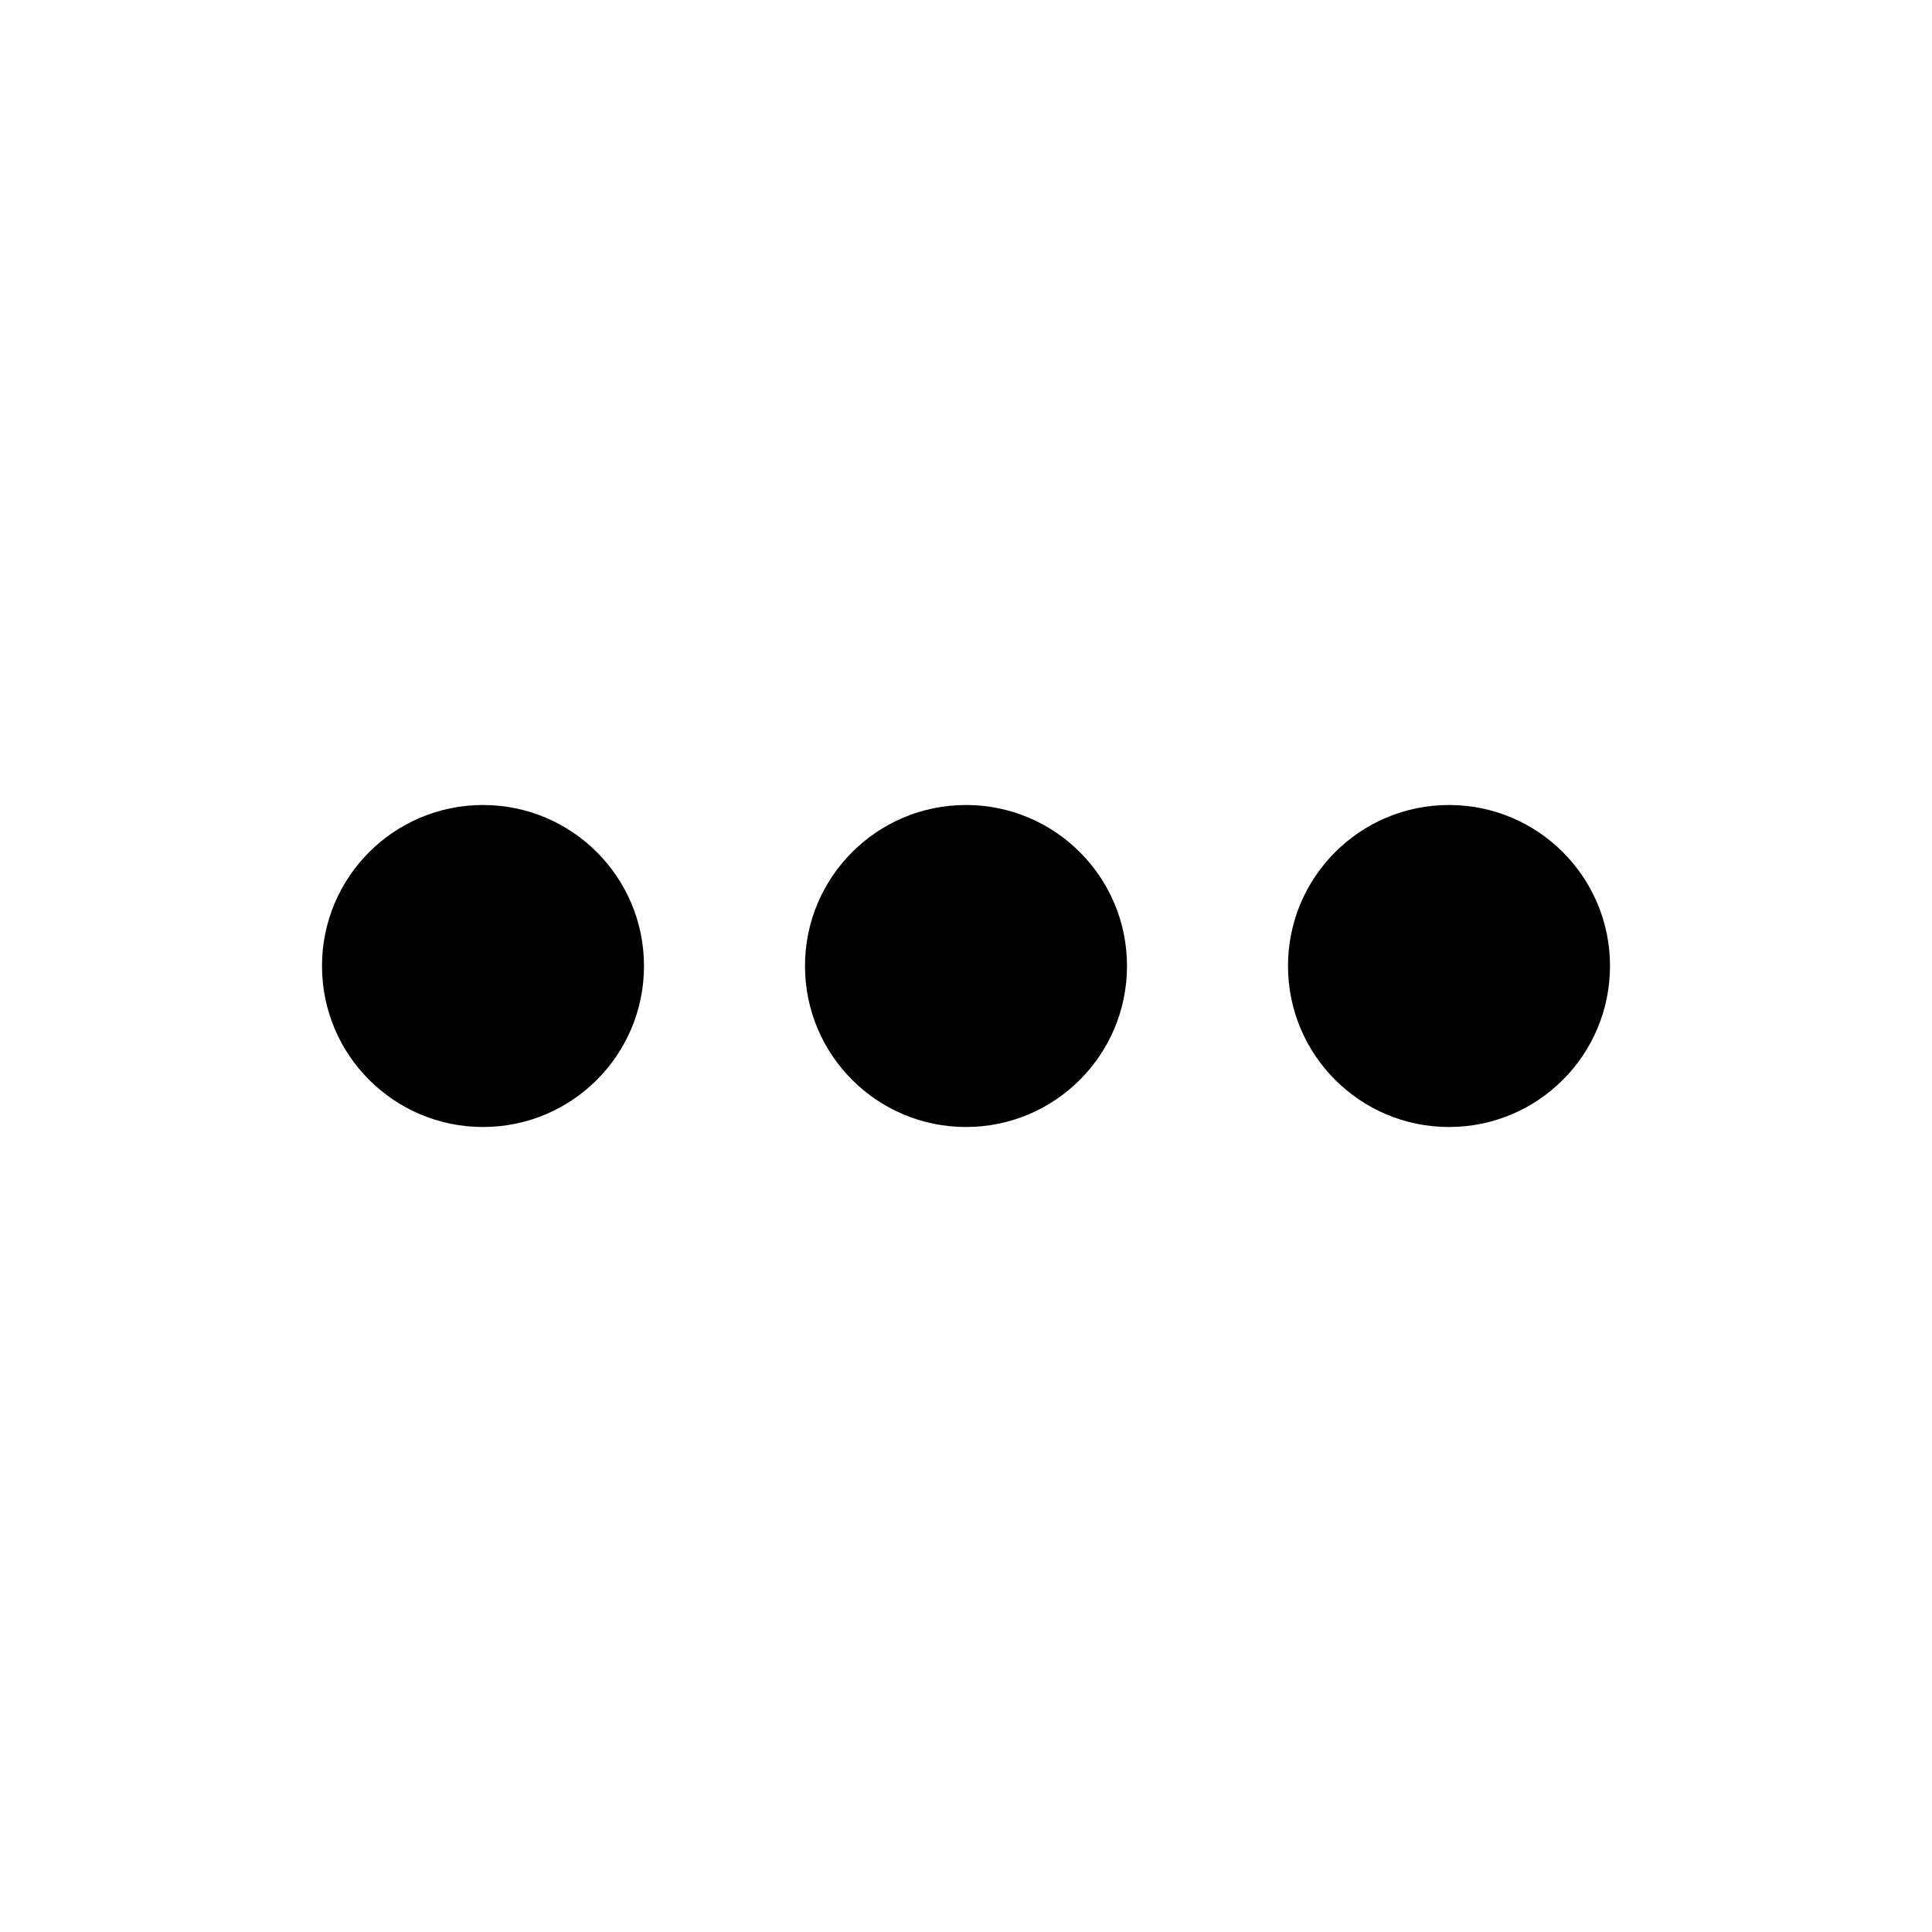
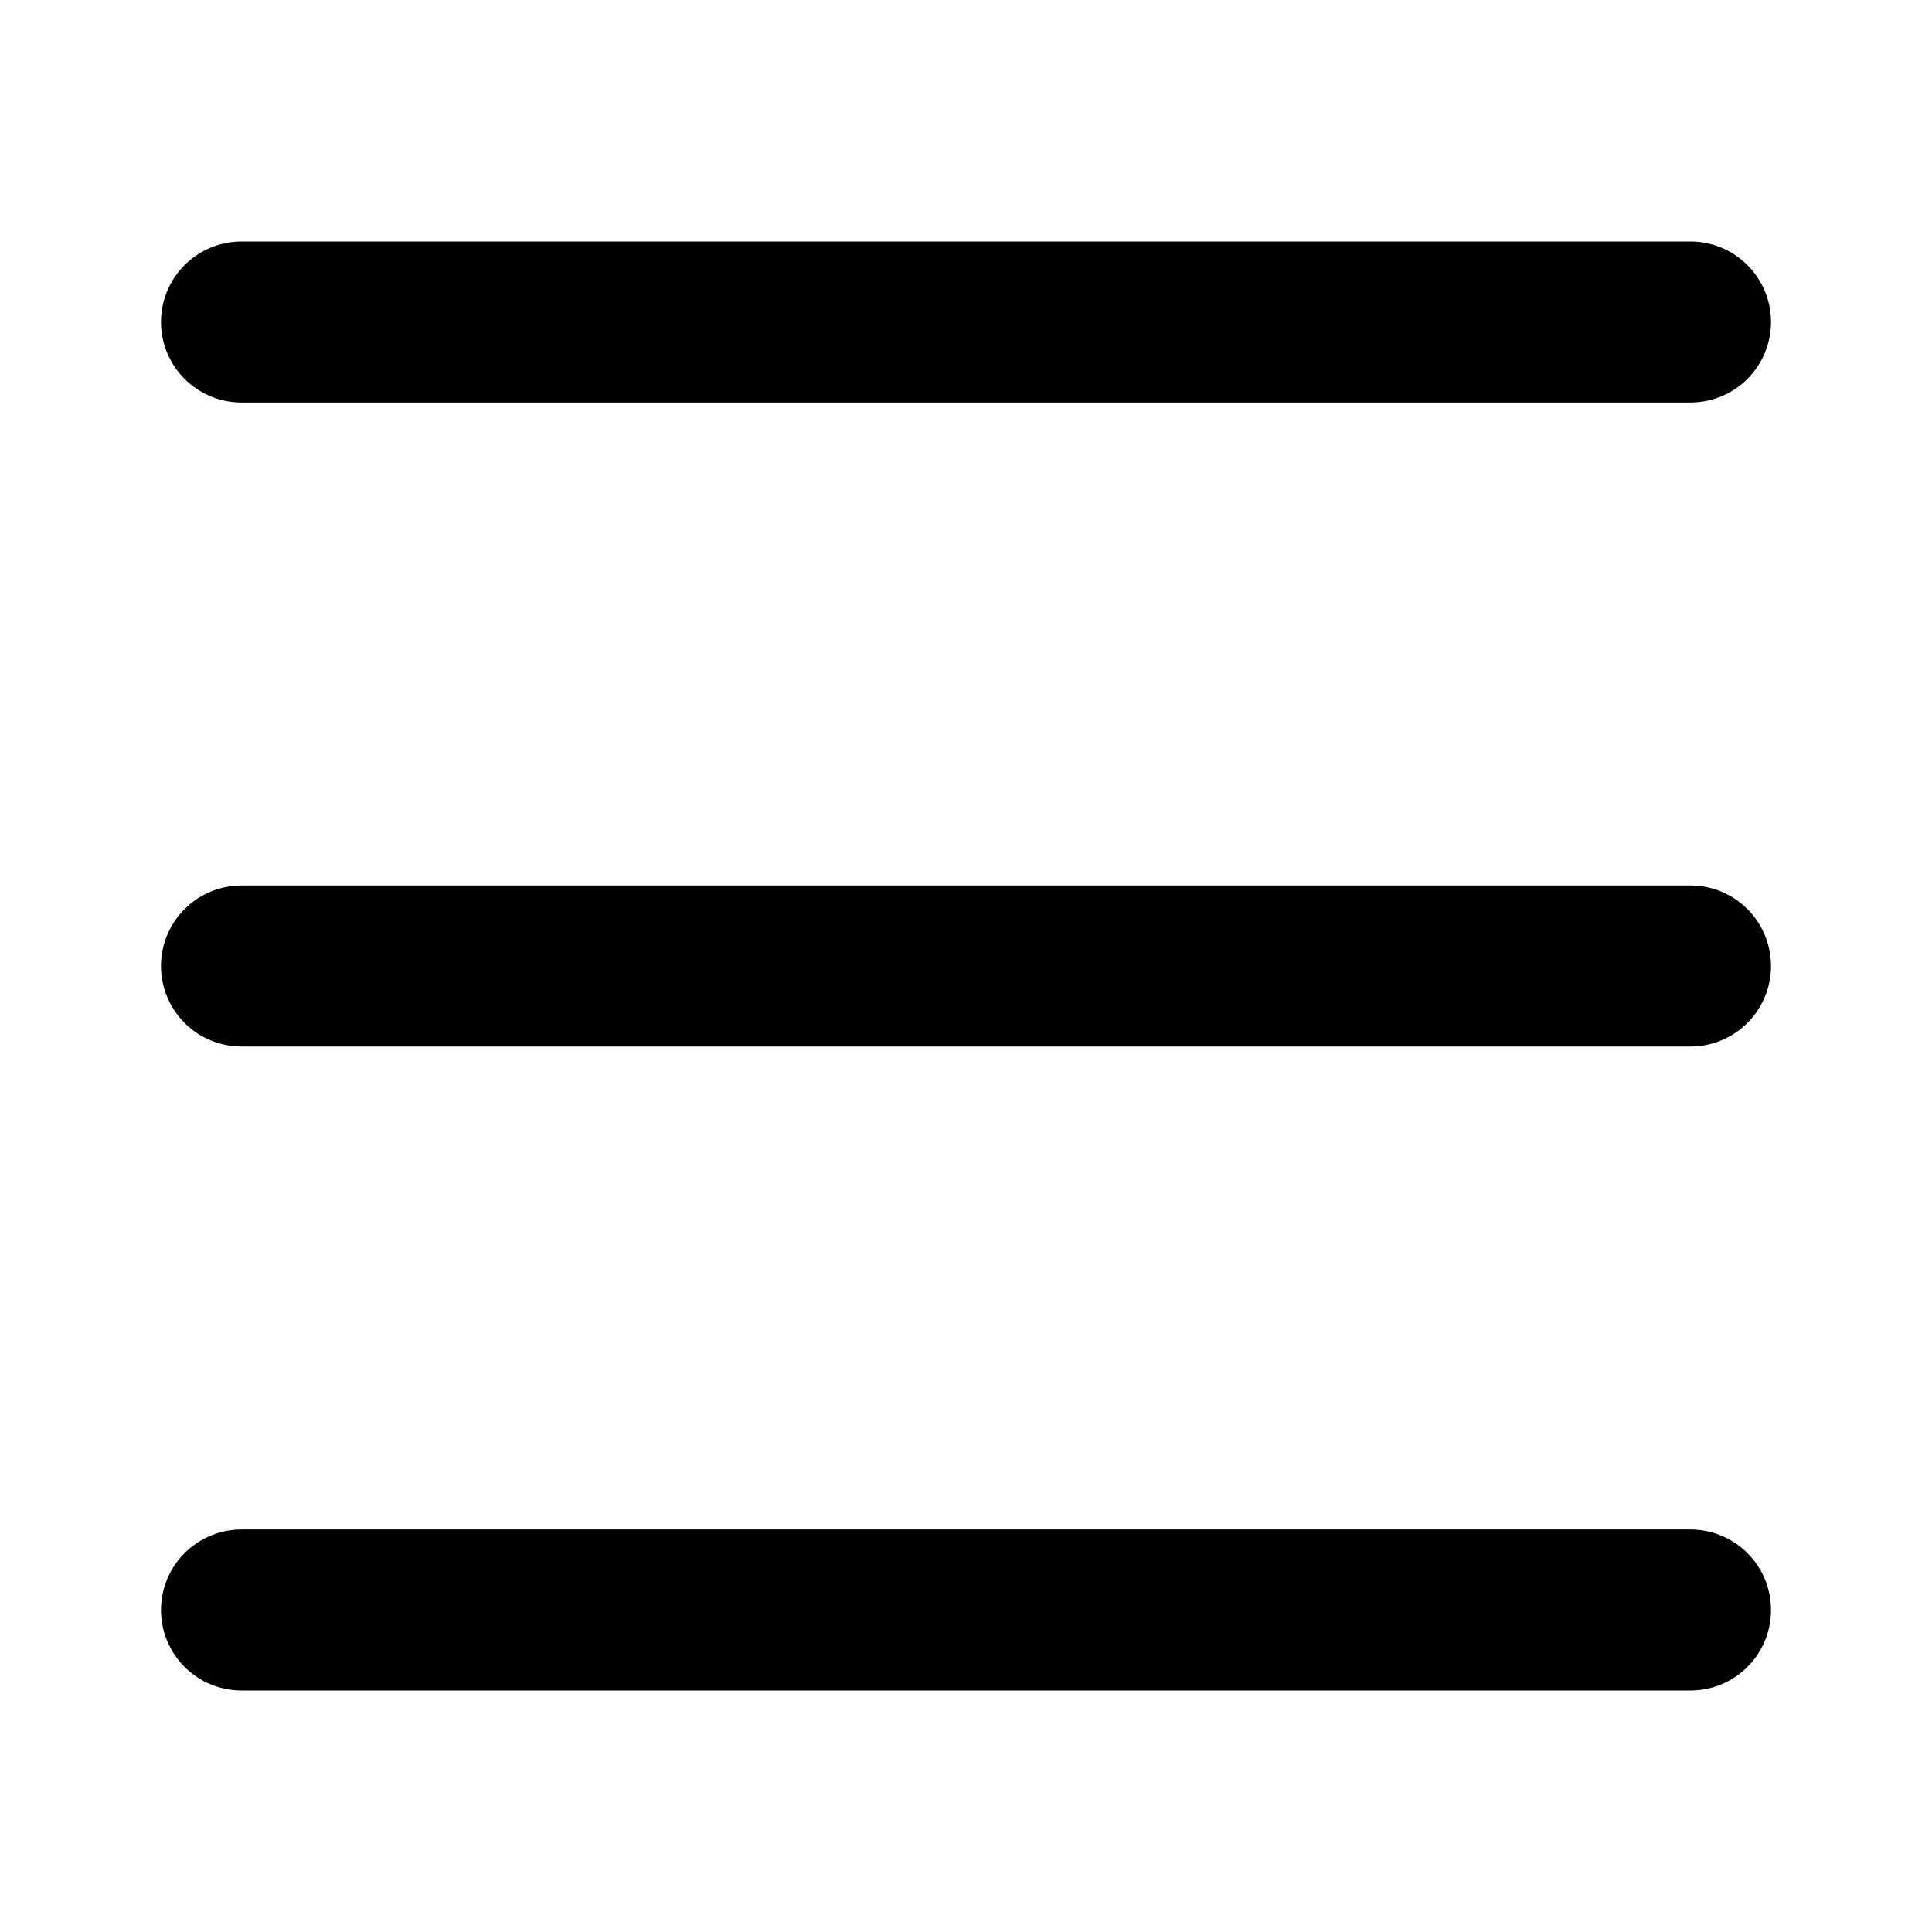
- <svg xmlns="http://www.w3.org/2000/svg" width="24" height="24" viewBox="0 0 24 24" fill="none">
-   <path fill-rule="evenodd" clip-rule="evenodd" d="M6 14C7.105 14 8 13.105 8 12C8 10.895 7.105 10 6 10C4.895 10 4 10.895 4 12C4 13.105 4.895 14 6 14ZM14 12C14 13.105 13.105 14 12 14C10.895 14 10 13.105 10 12C10 10.895 10.895 10 12 10C13.105 10 14 10.895 14 12ZM20 12C20 13.105 19.105 14 18 14C16.895 14 16 13.105 16 12C16 10.895 16.895 10 18 10C19.105 10 20 10.895 20 12Z" fill="black" />
+ <svg aria-label="Settings" class="x1lliihq x1n2onr6 x5n08af" fill="currentColor" height="24" role="img" viewBox="0 0 24 24" width="24">
+   <line fill="none" stroke="currentColor" stroke-linecap="round" stroke-linejoin="round" stroke-width="2" x1="3" x2="21" y1="4" y2="4" />
+   <line fill="none" stroke="currentColor" stroke-linecap="round" stroke-linejoin="round" stroke-width="2" x1="3" x2="21" y1="12" y2="12" />
+   <line fill="none" stroke="currentColor" stroke-linecap="round" stroke-linejoin="round" stroke-width="2" x1="3" x2="21" y1="20" y2="20" />
</svg>
